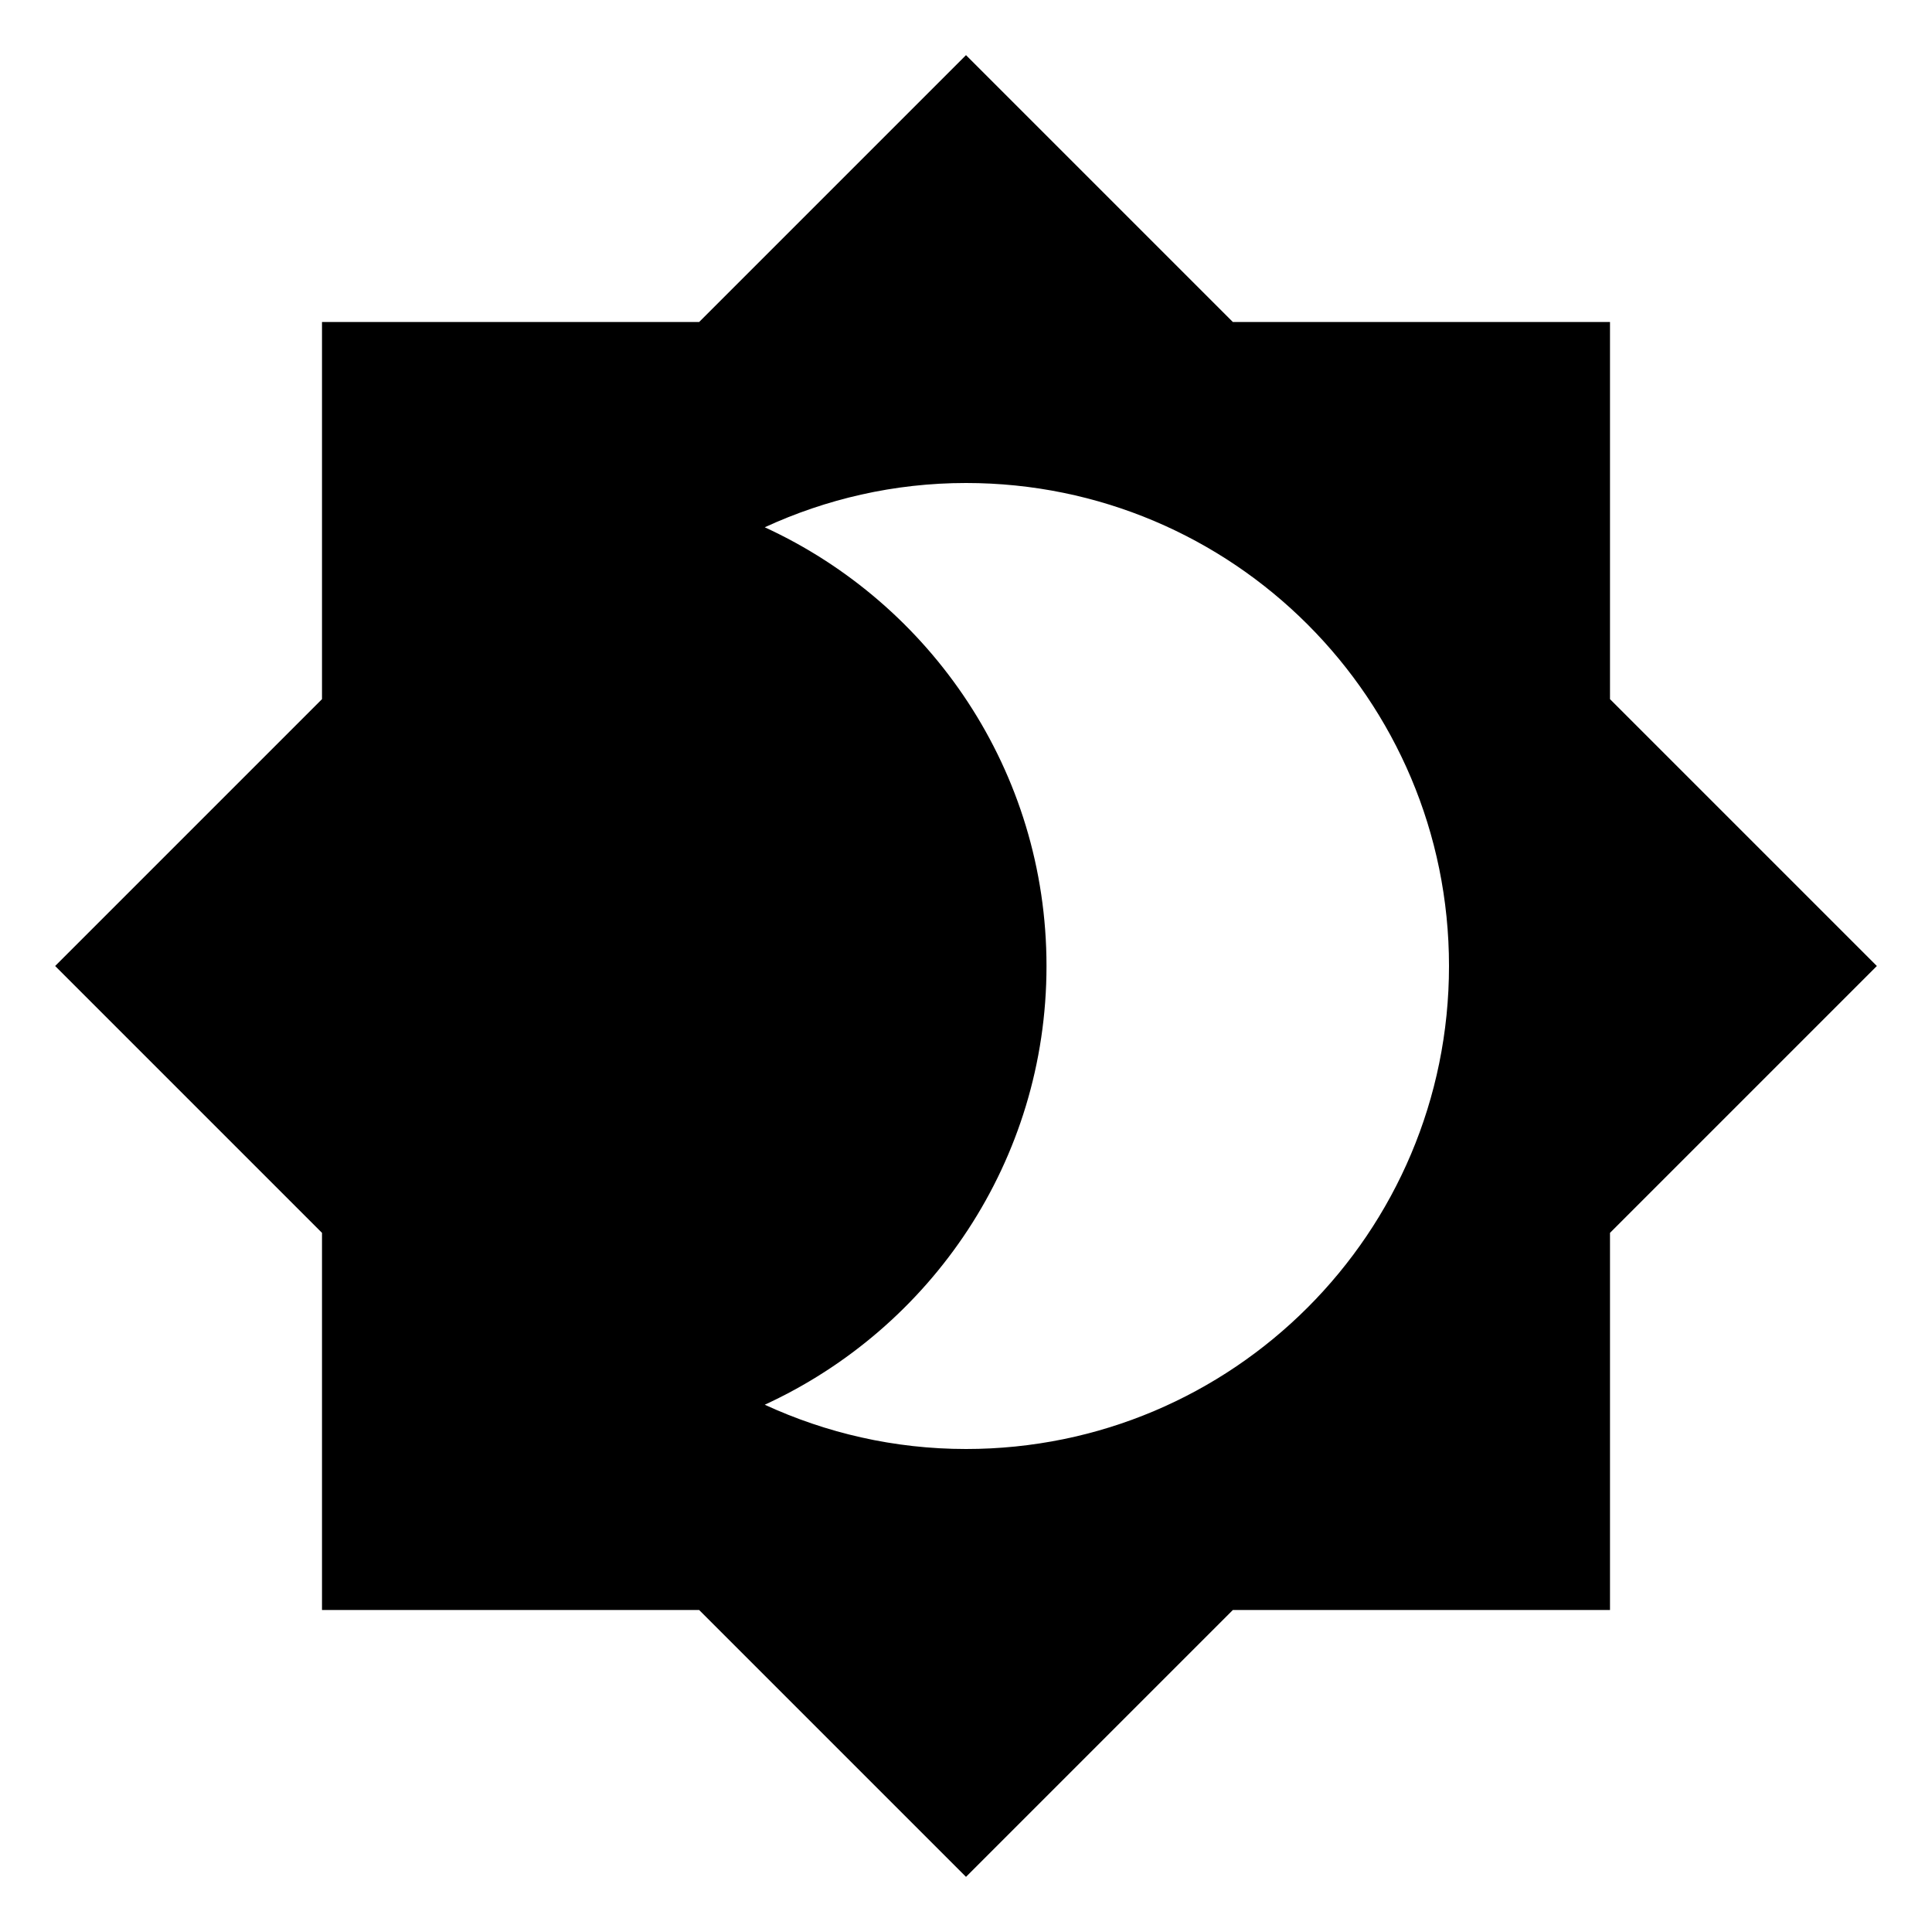
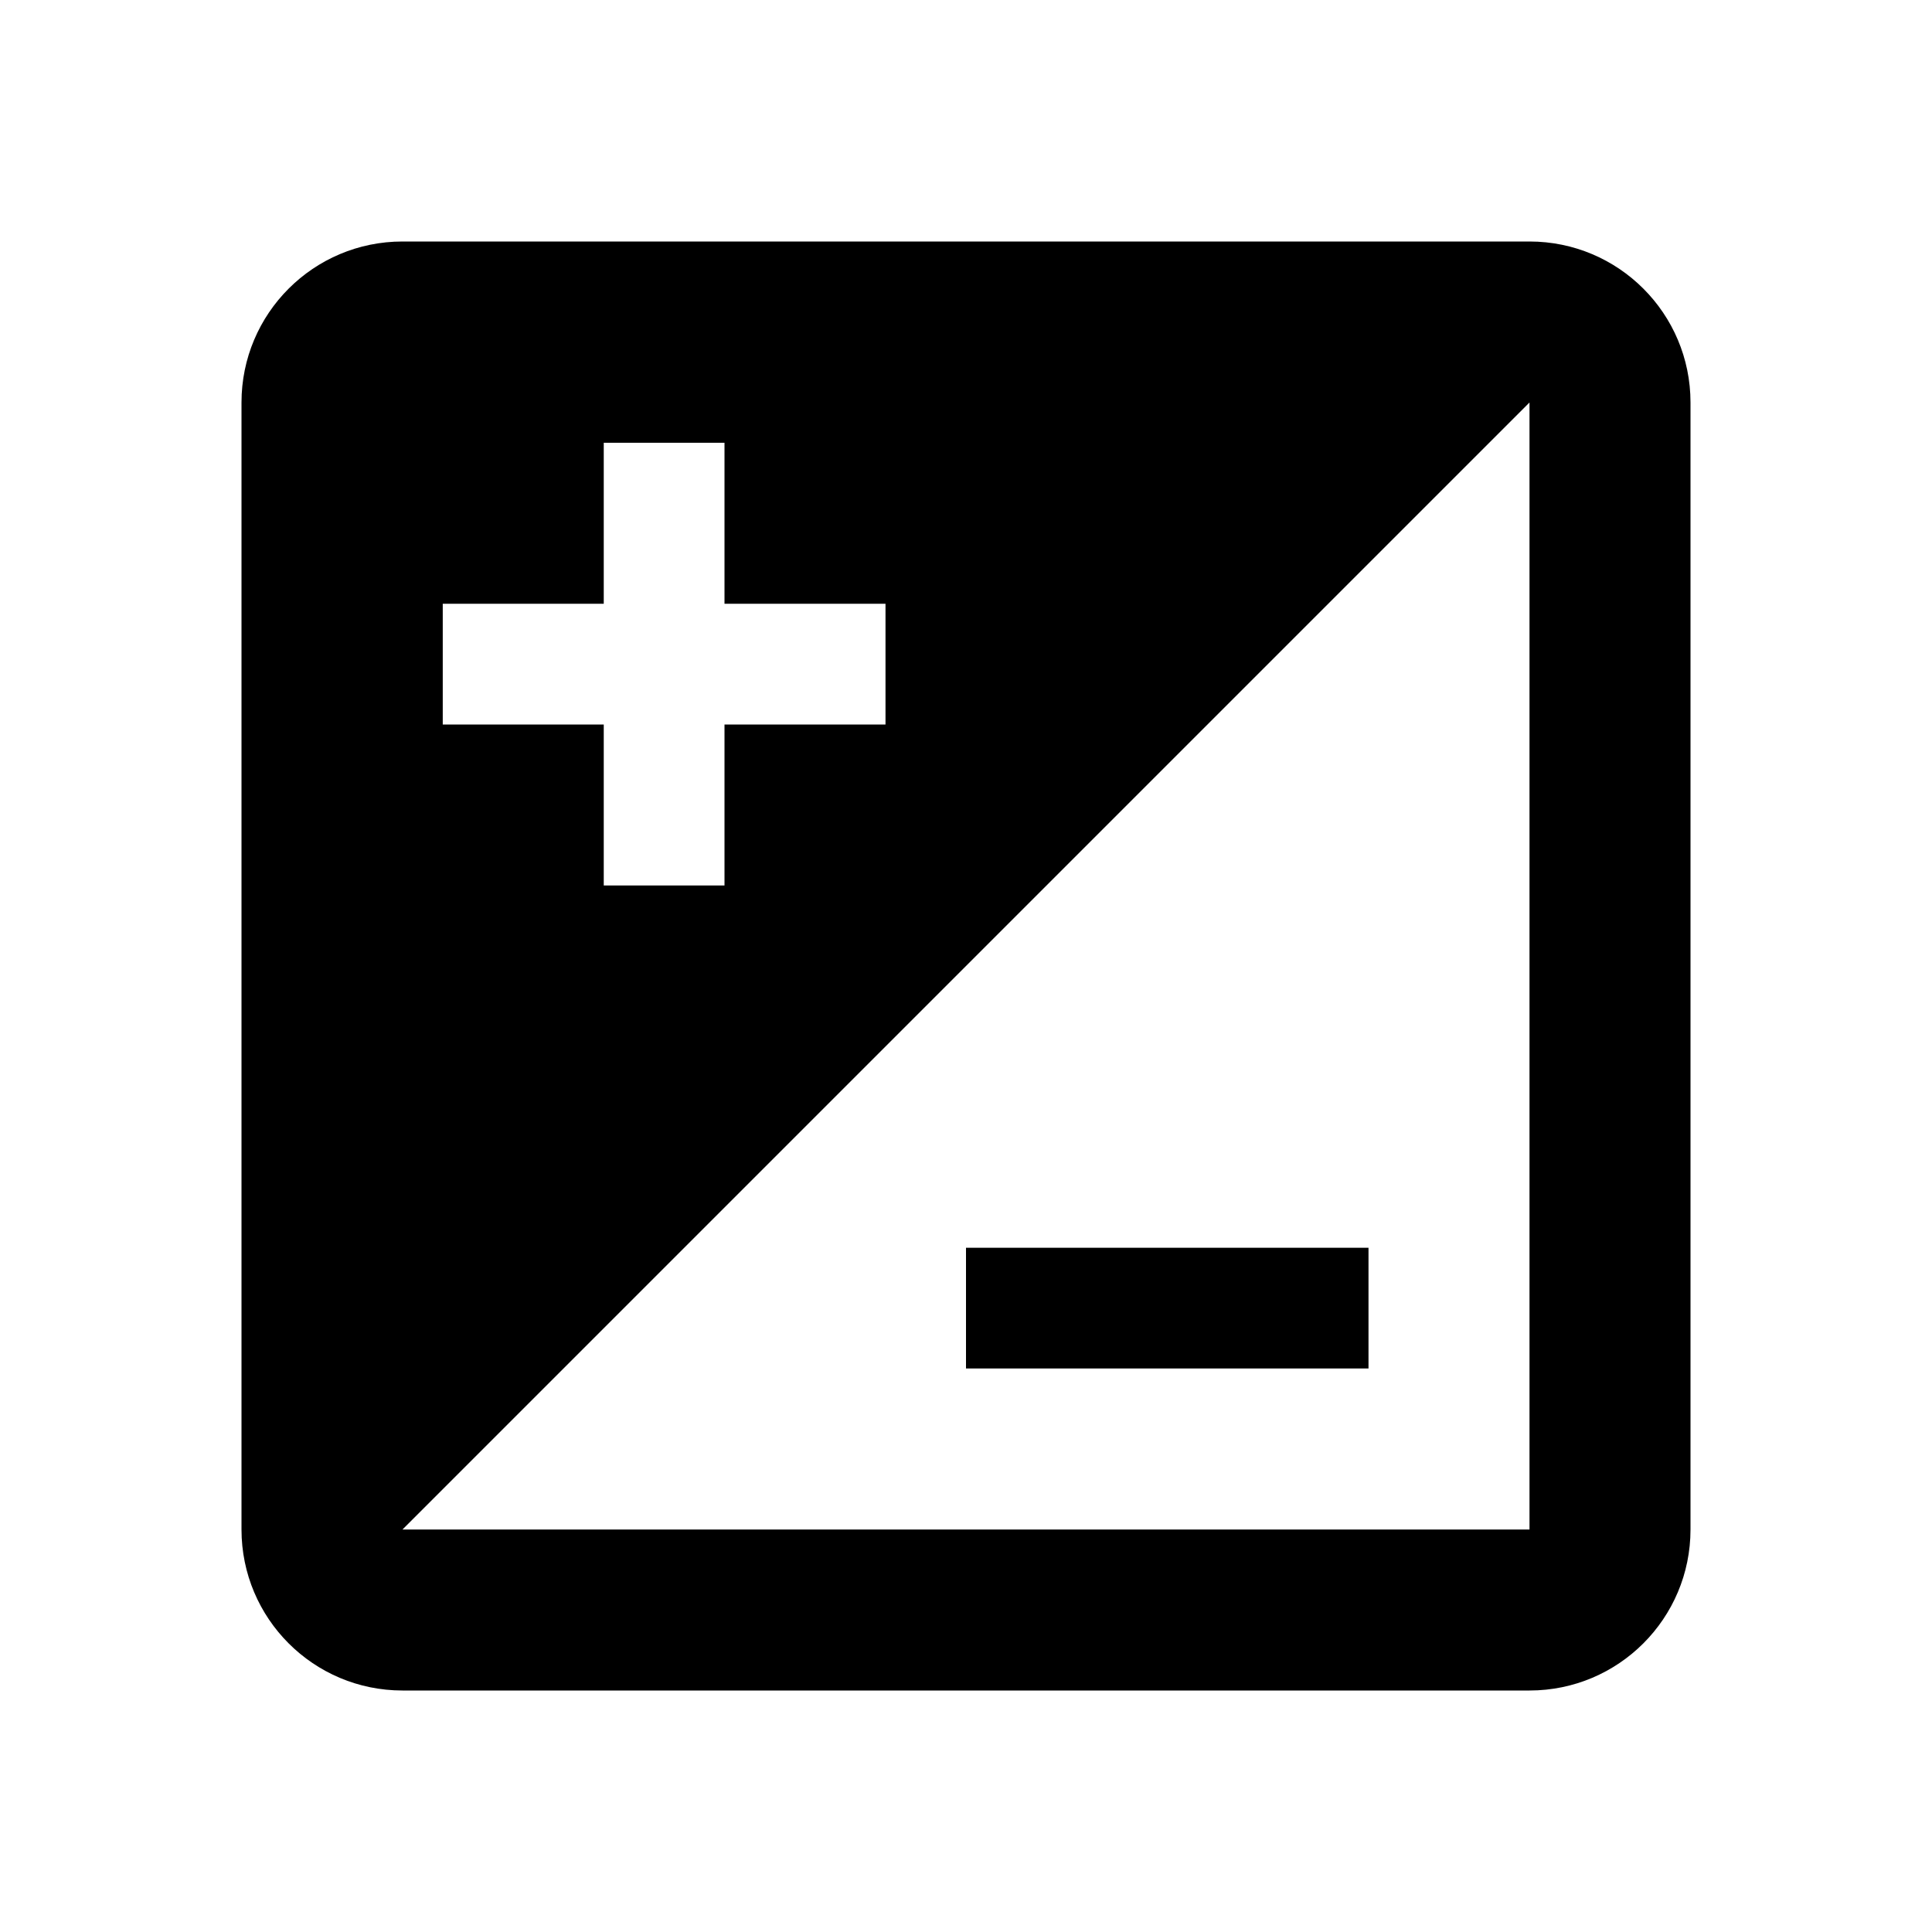
<svg xmlns="http://www.w3.org/2000/svg" height="48" viewBox="0 0 48 48" width="48">
-   <path d="M0 0h48v48h-48z" fill="none" />
-   <path d="M40 17.37v-9.37h-9.37l-6.63-6.63-6.63 6.63h-9.37v9.37l-6.63 6.63 6.63 6.63v9.37h9.37l6.63 6.63 6.63-6.63h9.37v-9.37l6.63-6.63-6.63-6.63zm-16 18.63c-1.79 0-3.48-.4-5-1.1 4.13-1.9 7-6.06 7-10.9s-2.87-9-7-10.9c1.52-.7 3.21-1.1 5-1.1 6.63 0 12 5.37 12 12s-5.37 12-12 12z" />
+   <path d="M0 0h48v48h-48zm0 0h48v48h-48z" fill="none" />
+   <path d="M38 6h-28c-2.21 0-4 1.79-4 4v28c0 2.21 1.79 4 4 4h28c2.21 0 4-1.79 4-4v-28c0-2.21-1.79-4-4-4zm-27 9h4v-4h3v4h4v3h-4v4h-3v-4h-4v-3zm27 23h-28l28-28v28zm-4-4v-3h-10v3h10z" />
</svg>
